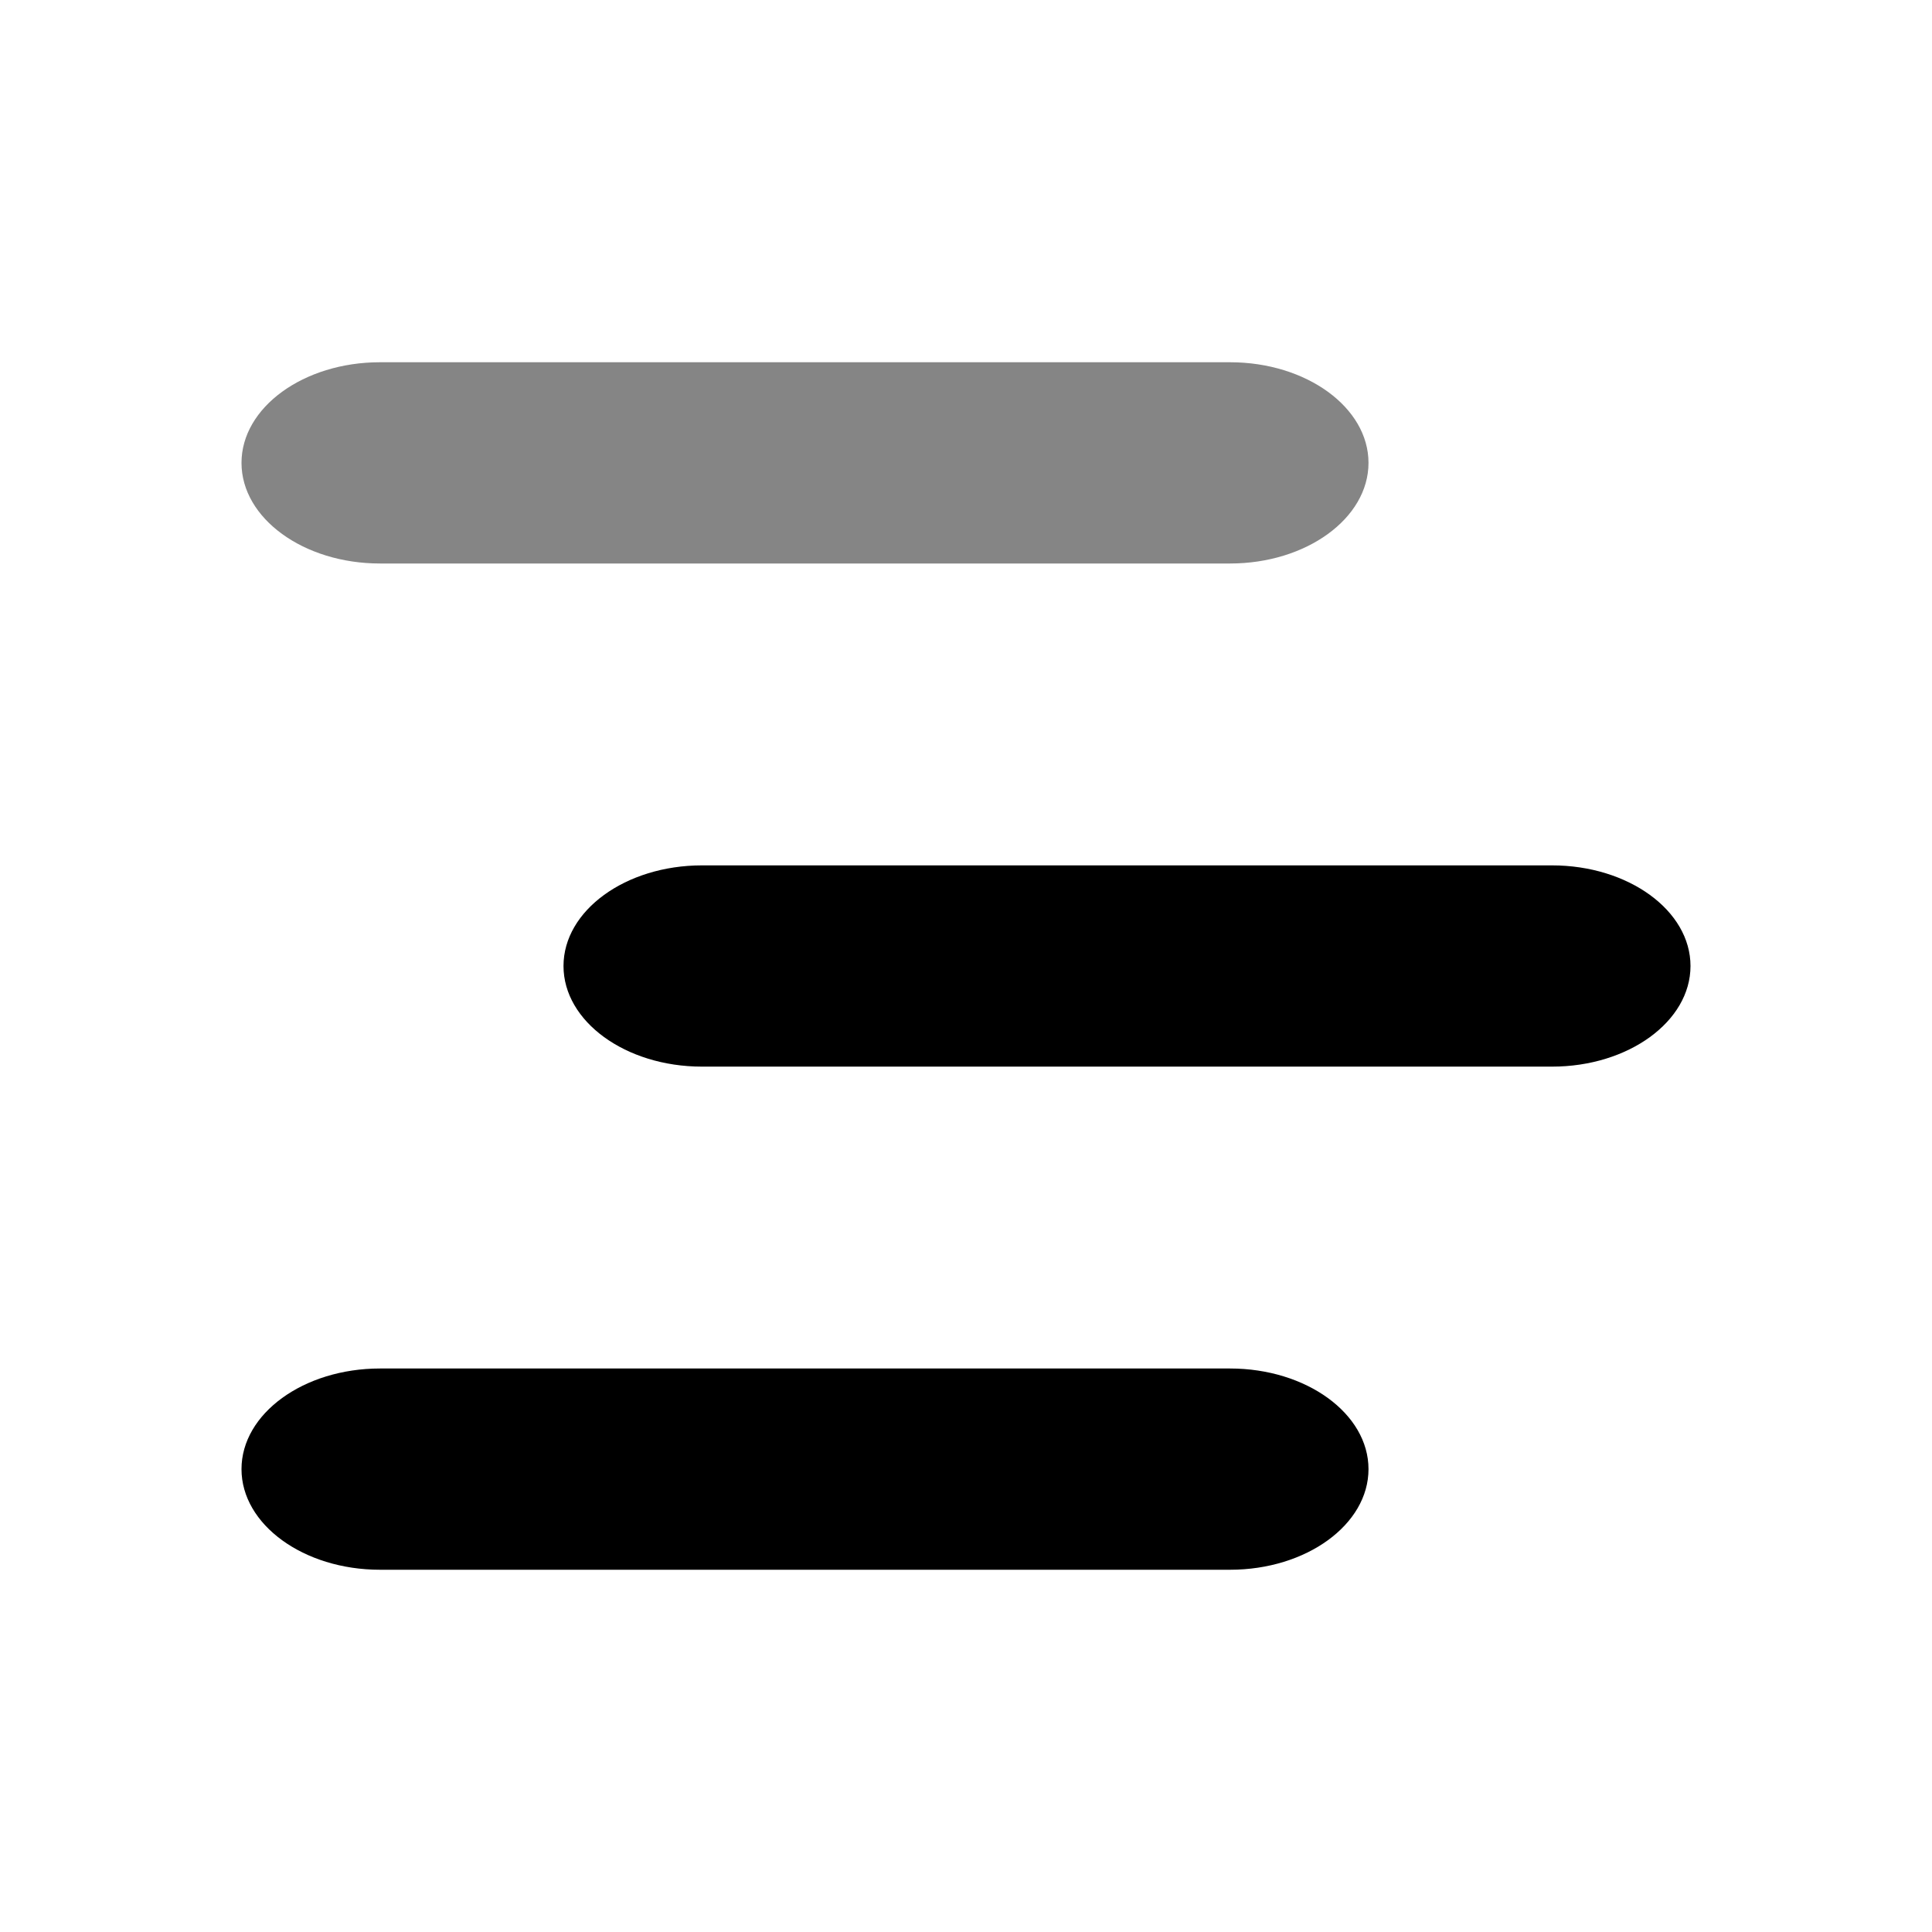
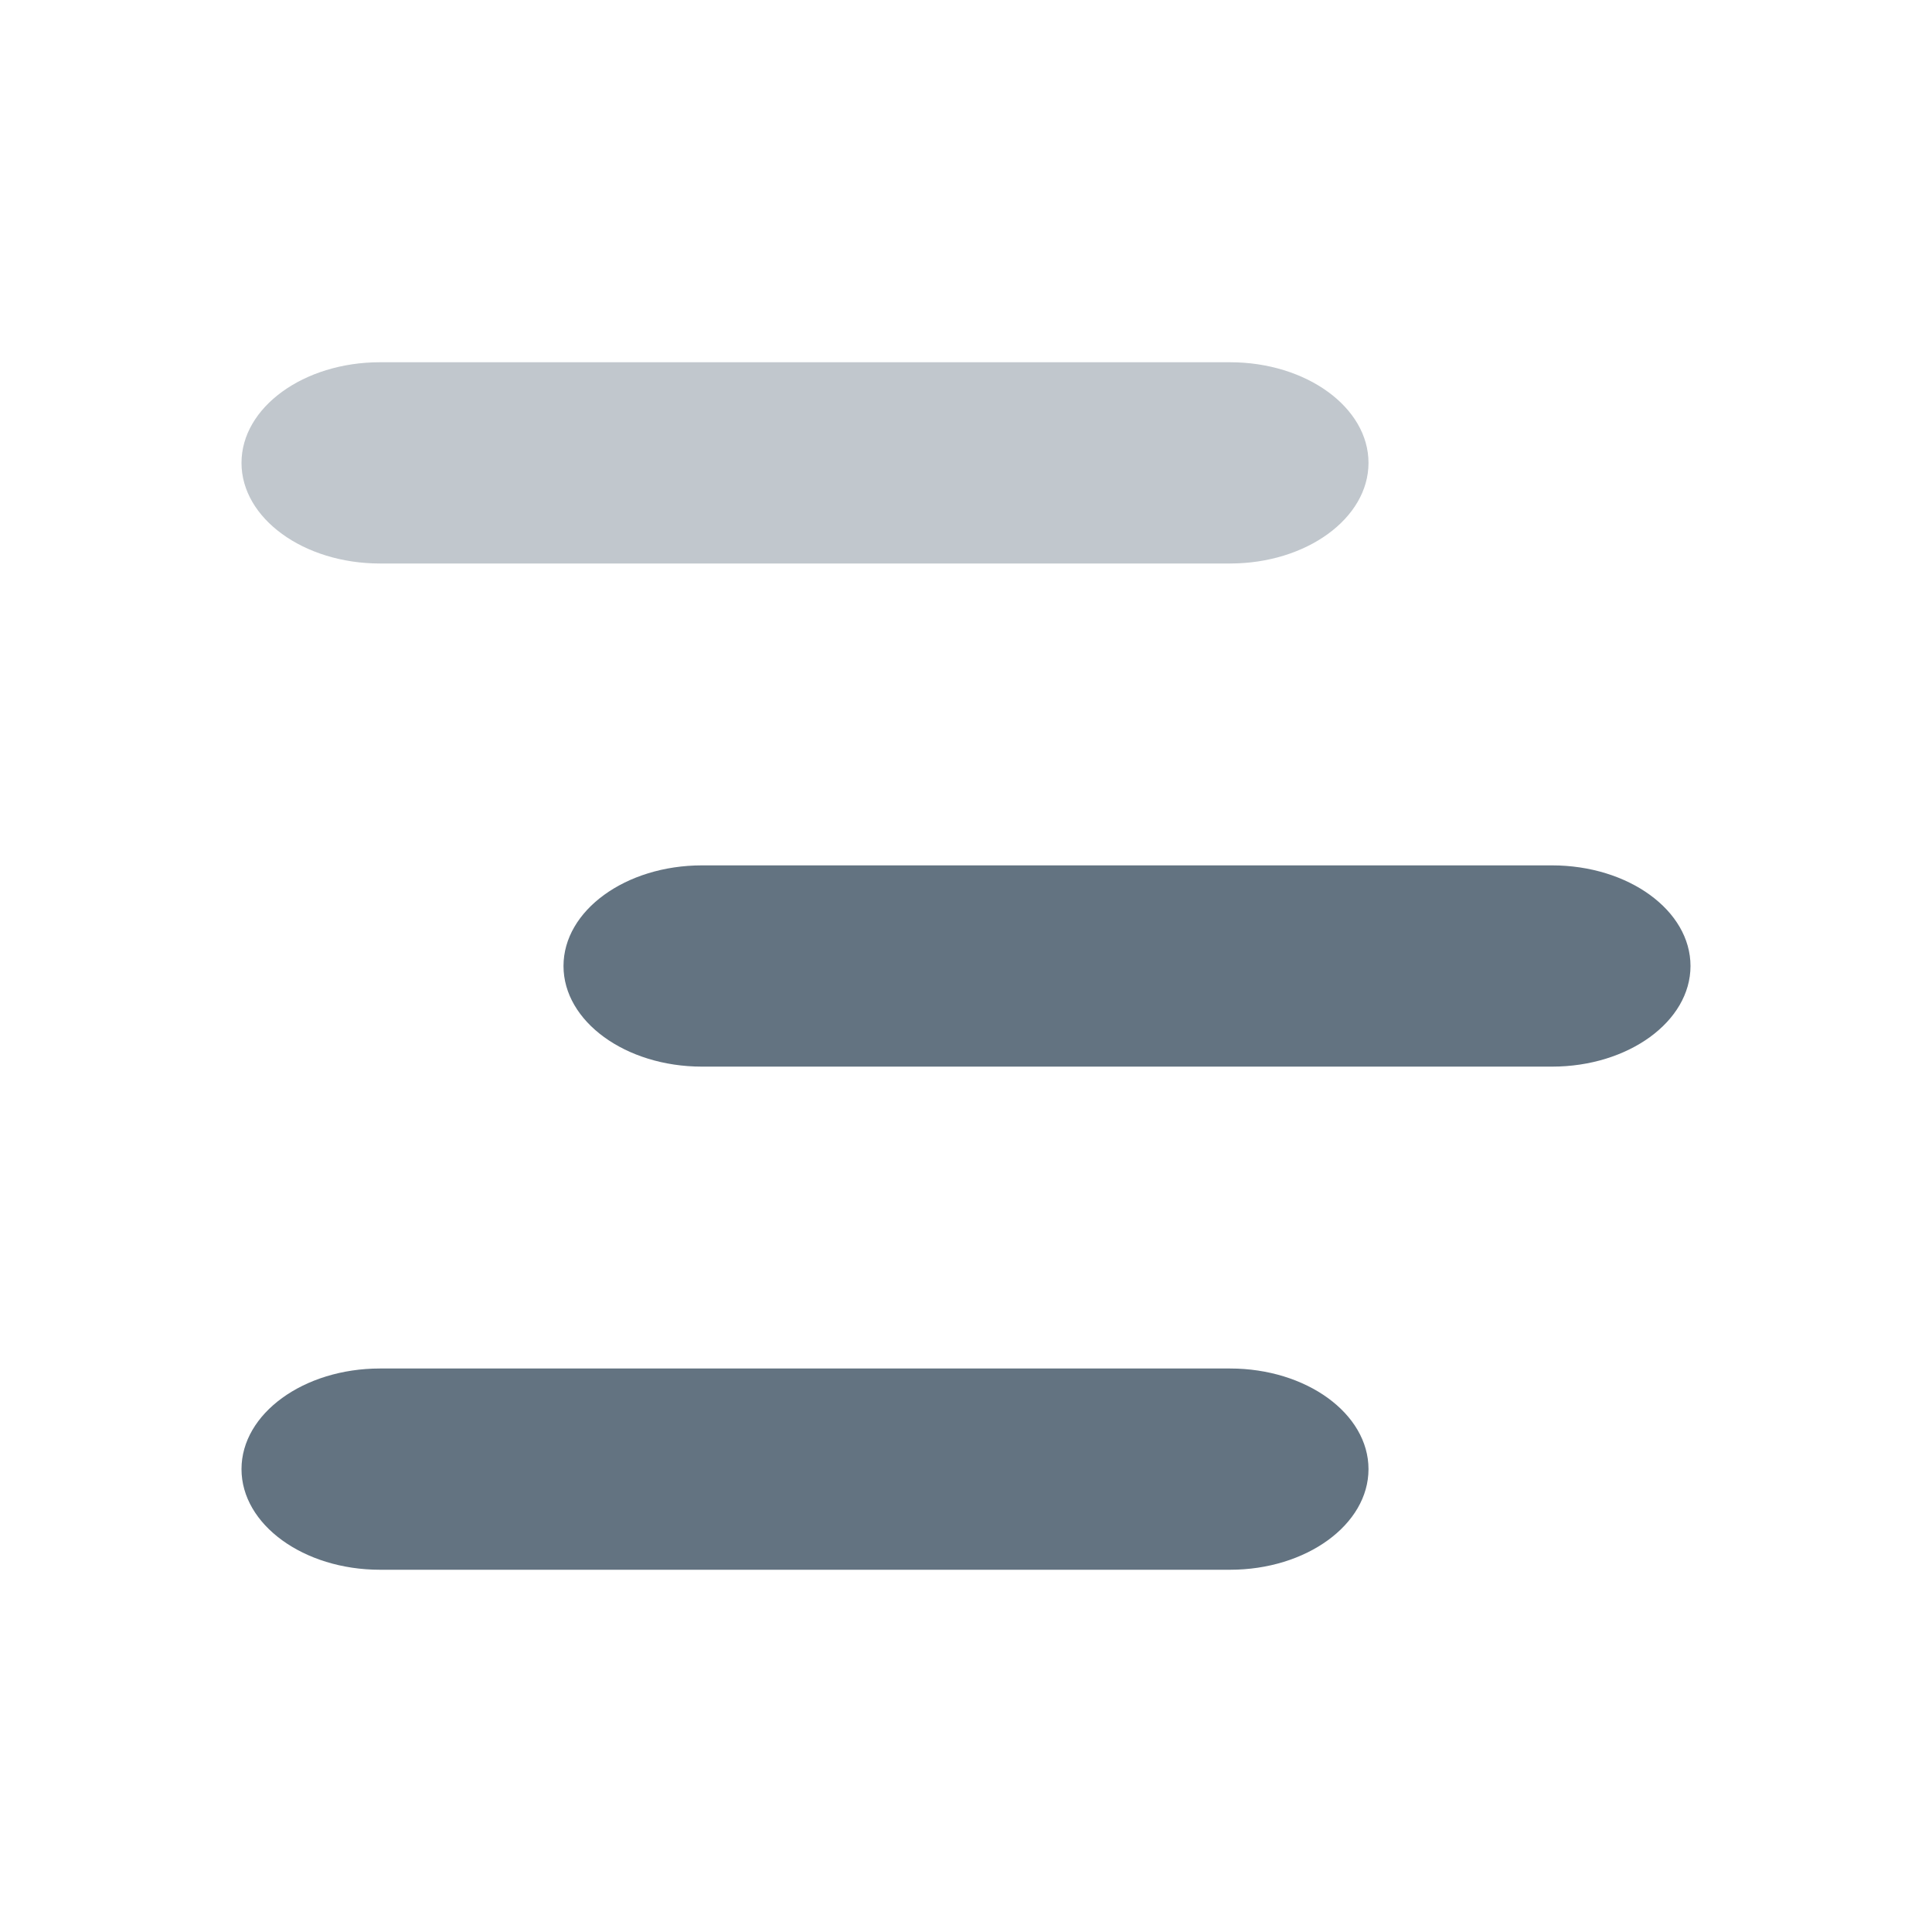
- <svg xmlns="http://www.w3.org/2000/svg" width="24px" height="24px" viewBox="0 0 24 24" version="1.1">
-   <g id="ic_menu_item" stroke="none" stroke-width="1" fill="none" fill-rule="evenodd">
-     <path d="M15.28,4.5 L4.72,4.5 C3.772,4.5 3,5.061 3,5.75 C3,6.439 3.772,7 4.72,7 L15.28,7 C16.228,7 17,6.439 17,5.75 C17,5.061 16.228,4.5 15.28,4.5 Z" id="Path" fill="#000000" fill-rule="nonzero" opacity="0.48" />
-     <path d="M19.28,10.75 L8.72,10.75 C7.772,10.75 7,11.311 7,12 C7,12.689 7.772,13.25 8.72,13.25 L19.28,13.25 C20.228,13.25 21,12.689 21,12 C21,11.311 20.228,10.75 19.28,10.75 L19.28,10.75 Z" id="Path" fill="#000000" fill-rule="nonzero" />
-     <path d="M15.28,17 L4.72,17 C3.772,17 3,17.561 3,18.25 C3,18.939 3.772,19.5 4.72,19.5 L15.28,19.5 C16.228,19.5 17,18.939 17,18.25 C17,17.561 16.228,17 15.28,17 Z" id="Path" fill="#000000" fill-rule="nonzero" />
-   </g>
+ <svg xmlns="http://www.w3.org/2000/svg" width="24" height="24" viewBox="0 0 24 24" fill="none">
+   <path opacity="0.4" d="M15.28 4.5H4.72C3.772 4.5 3 5.061 3 5.75C3 6.439 3.772 7 4.72 7H15.28C16.228 7 17 6.439 17 5.75C17 5.061 16.228 4.5 15.28 4.5Z" fill="#637381" />
+   <path d="M19.28 10.75H8.72C7.772 10.75 7 11.311 7 12C7 12.689 7.772 13.25 8.72 13.25H19.28C20.228 13.25 21 12.689 21 12C21 11.31 20.228 10.75 19.28 10.75Z" fill="#637381" />
+   <path d="M15.28 17H4.72C3.772 17 3 17.561 3 18.25C3 18.939 3.772 19.5 4.72 19.5H15.28C16.228 19.5 17 18.939 17 18.25C17 17.561 16.228 17 15.28 17Z" fill="#637381" />
</svg>
